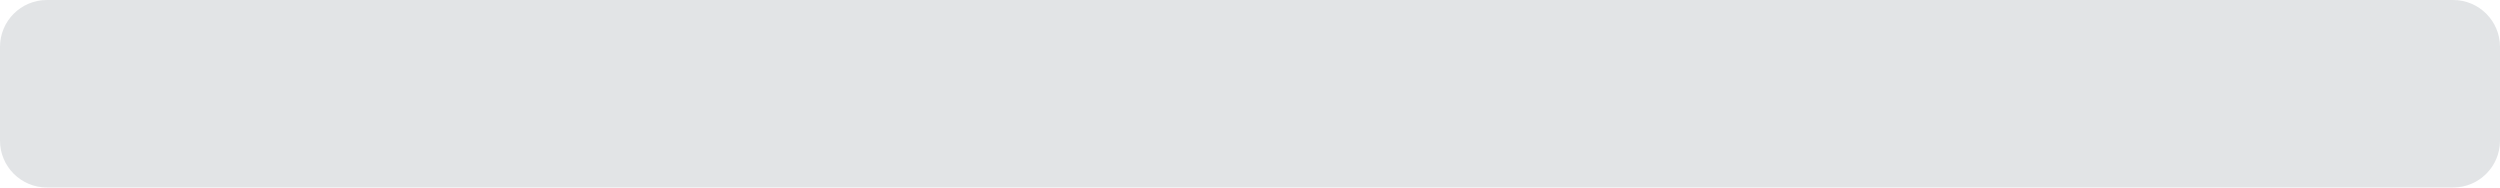
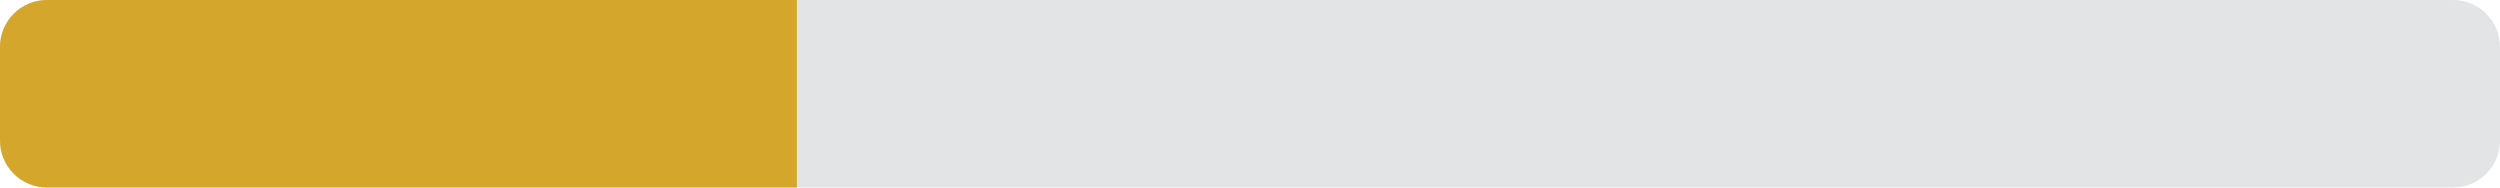
- <svg xmlns="http://www.w3.org/2000/svg" width="160" height="12" viewBox="0 0 160 12" role="img" aria-label="aws route53: 0 of 22 variables covered (blocked)">
+ <svg xmlns="http://www.w3.org/2000/svg" width="160" height="12" viewBox="0 0 160 12" role="img" aria-label="aws route53: 7 of 22 variables covered (partial)">
  <clipPath id="r">
    <rect width="160" height="12" rx="3" />
  </clipPath>
  <g clip-path="url(#r)">
    <rect width="160" height="12" fill="#8c959f" fill-opacity="0.25" />
+     <rect width="51" height="12" fill="#d4a72c" />
  </g>
</svg>
